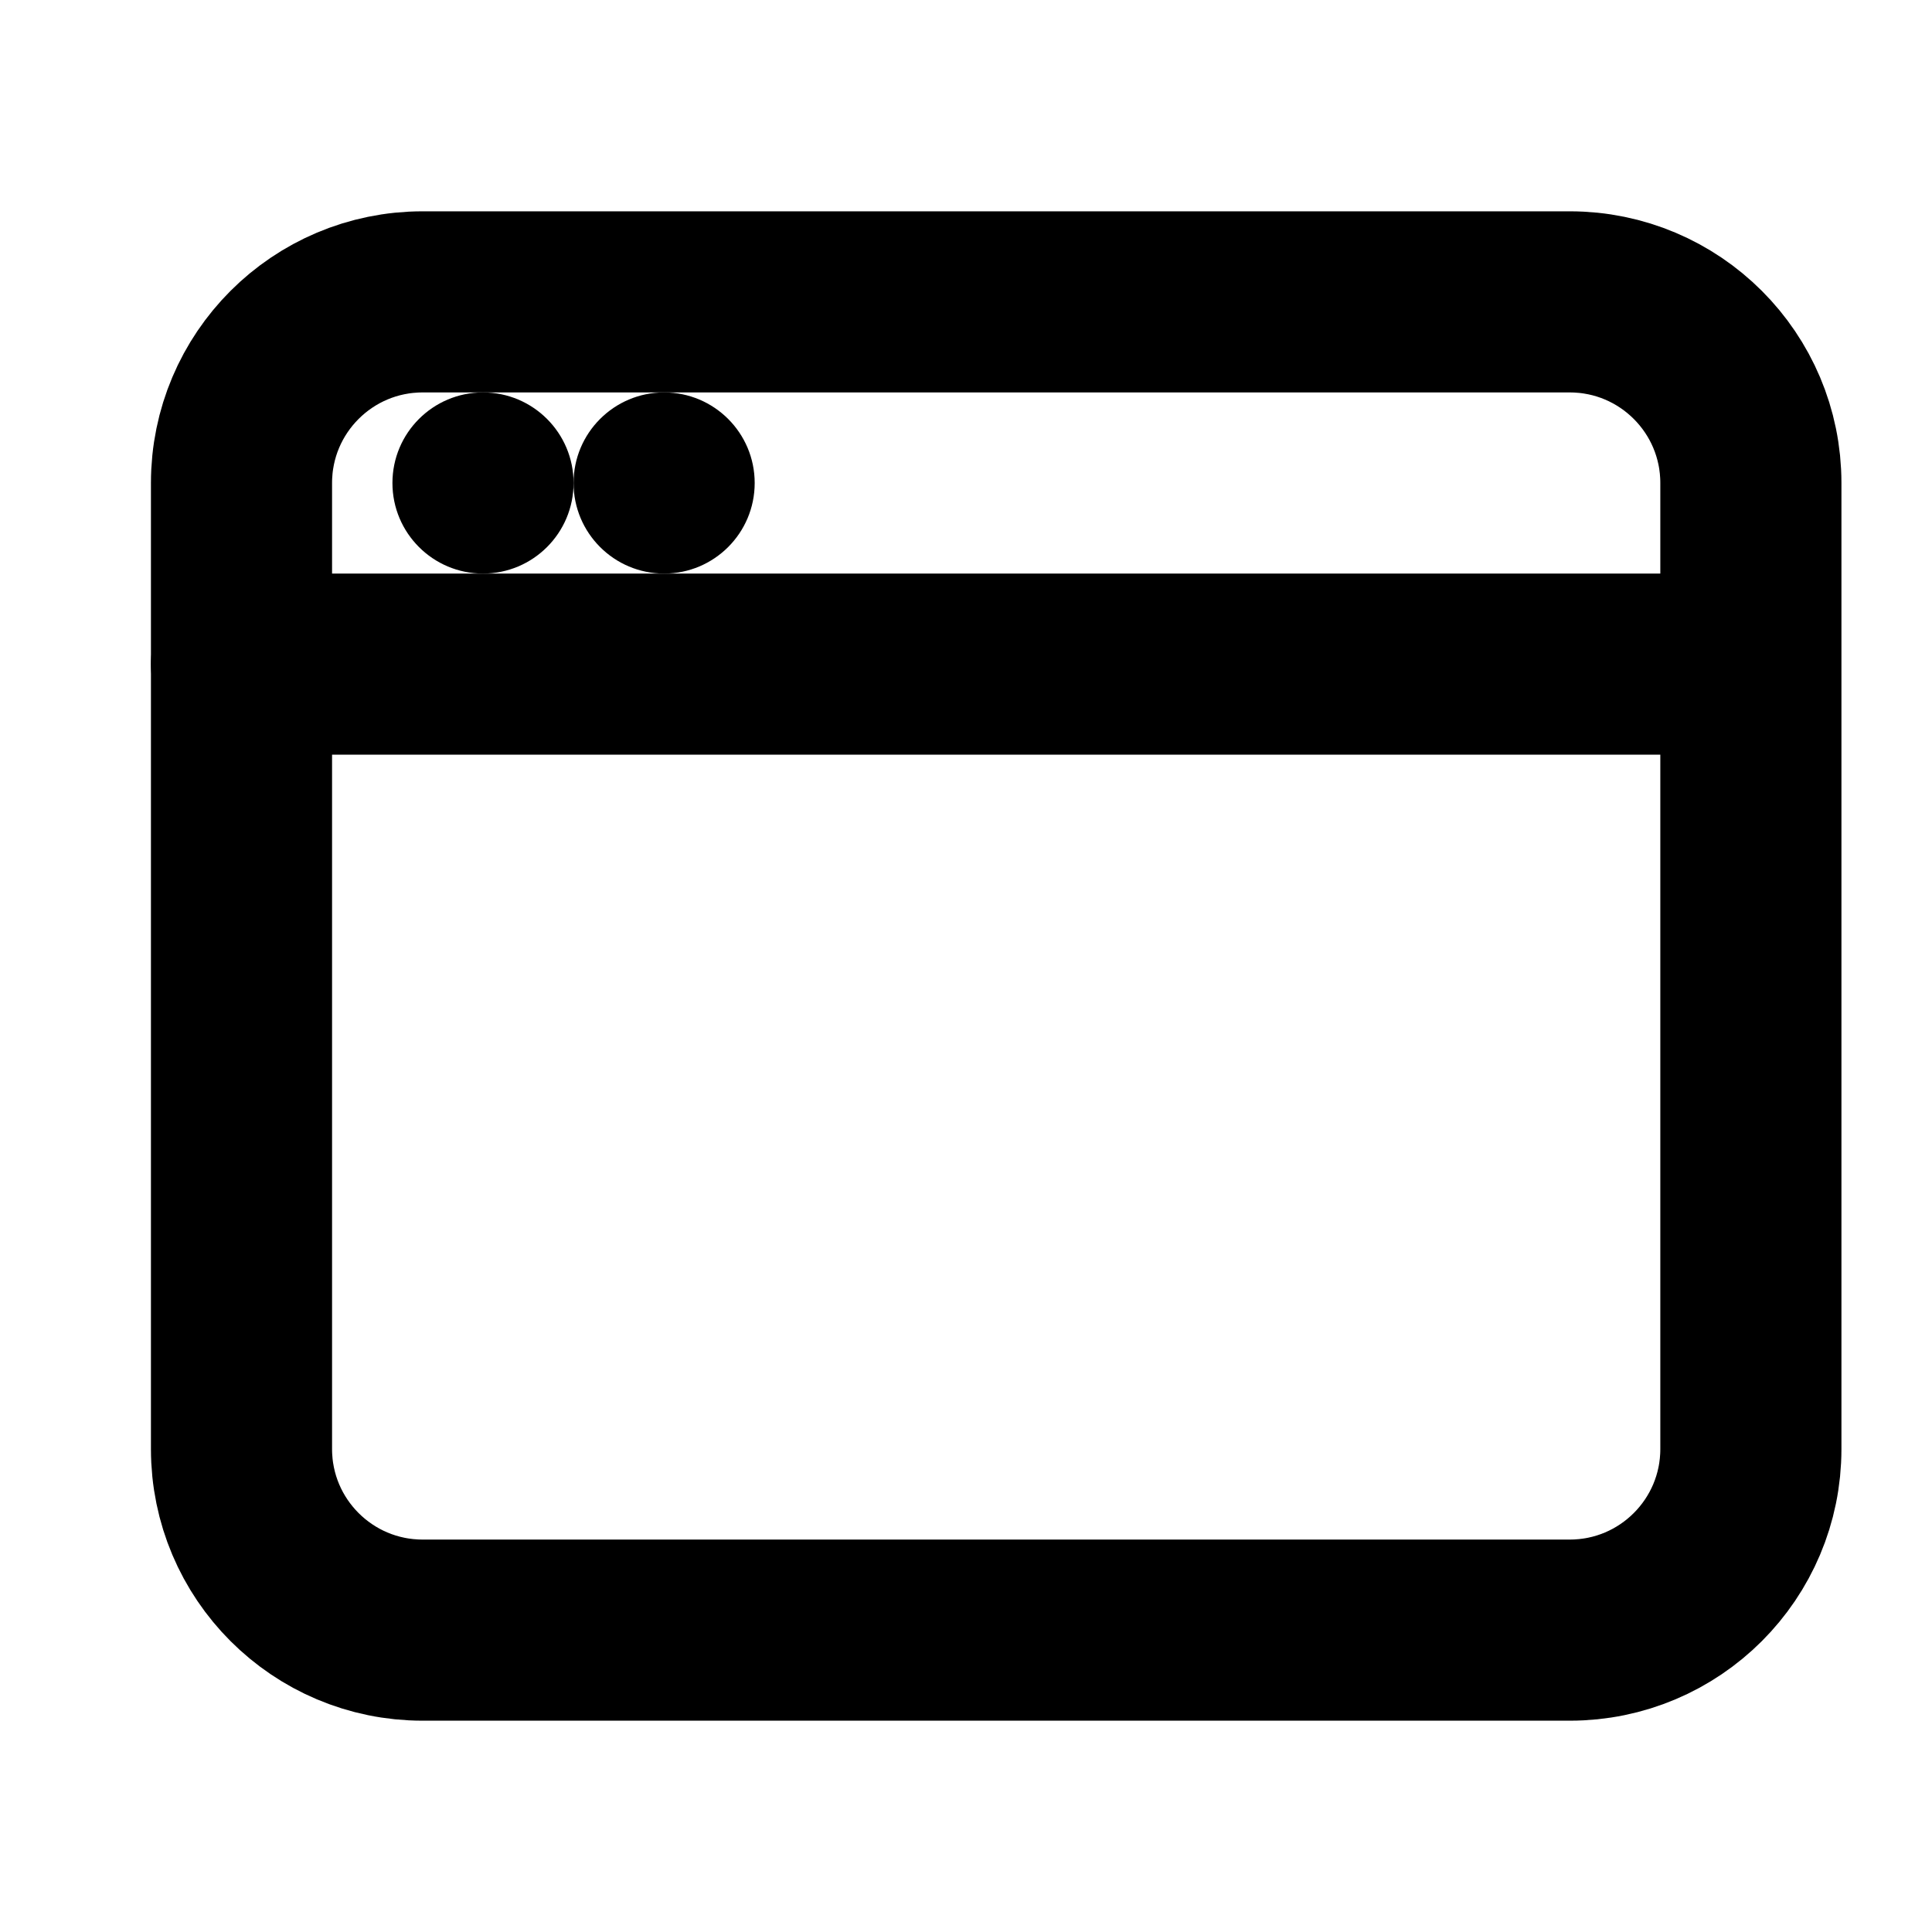
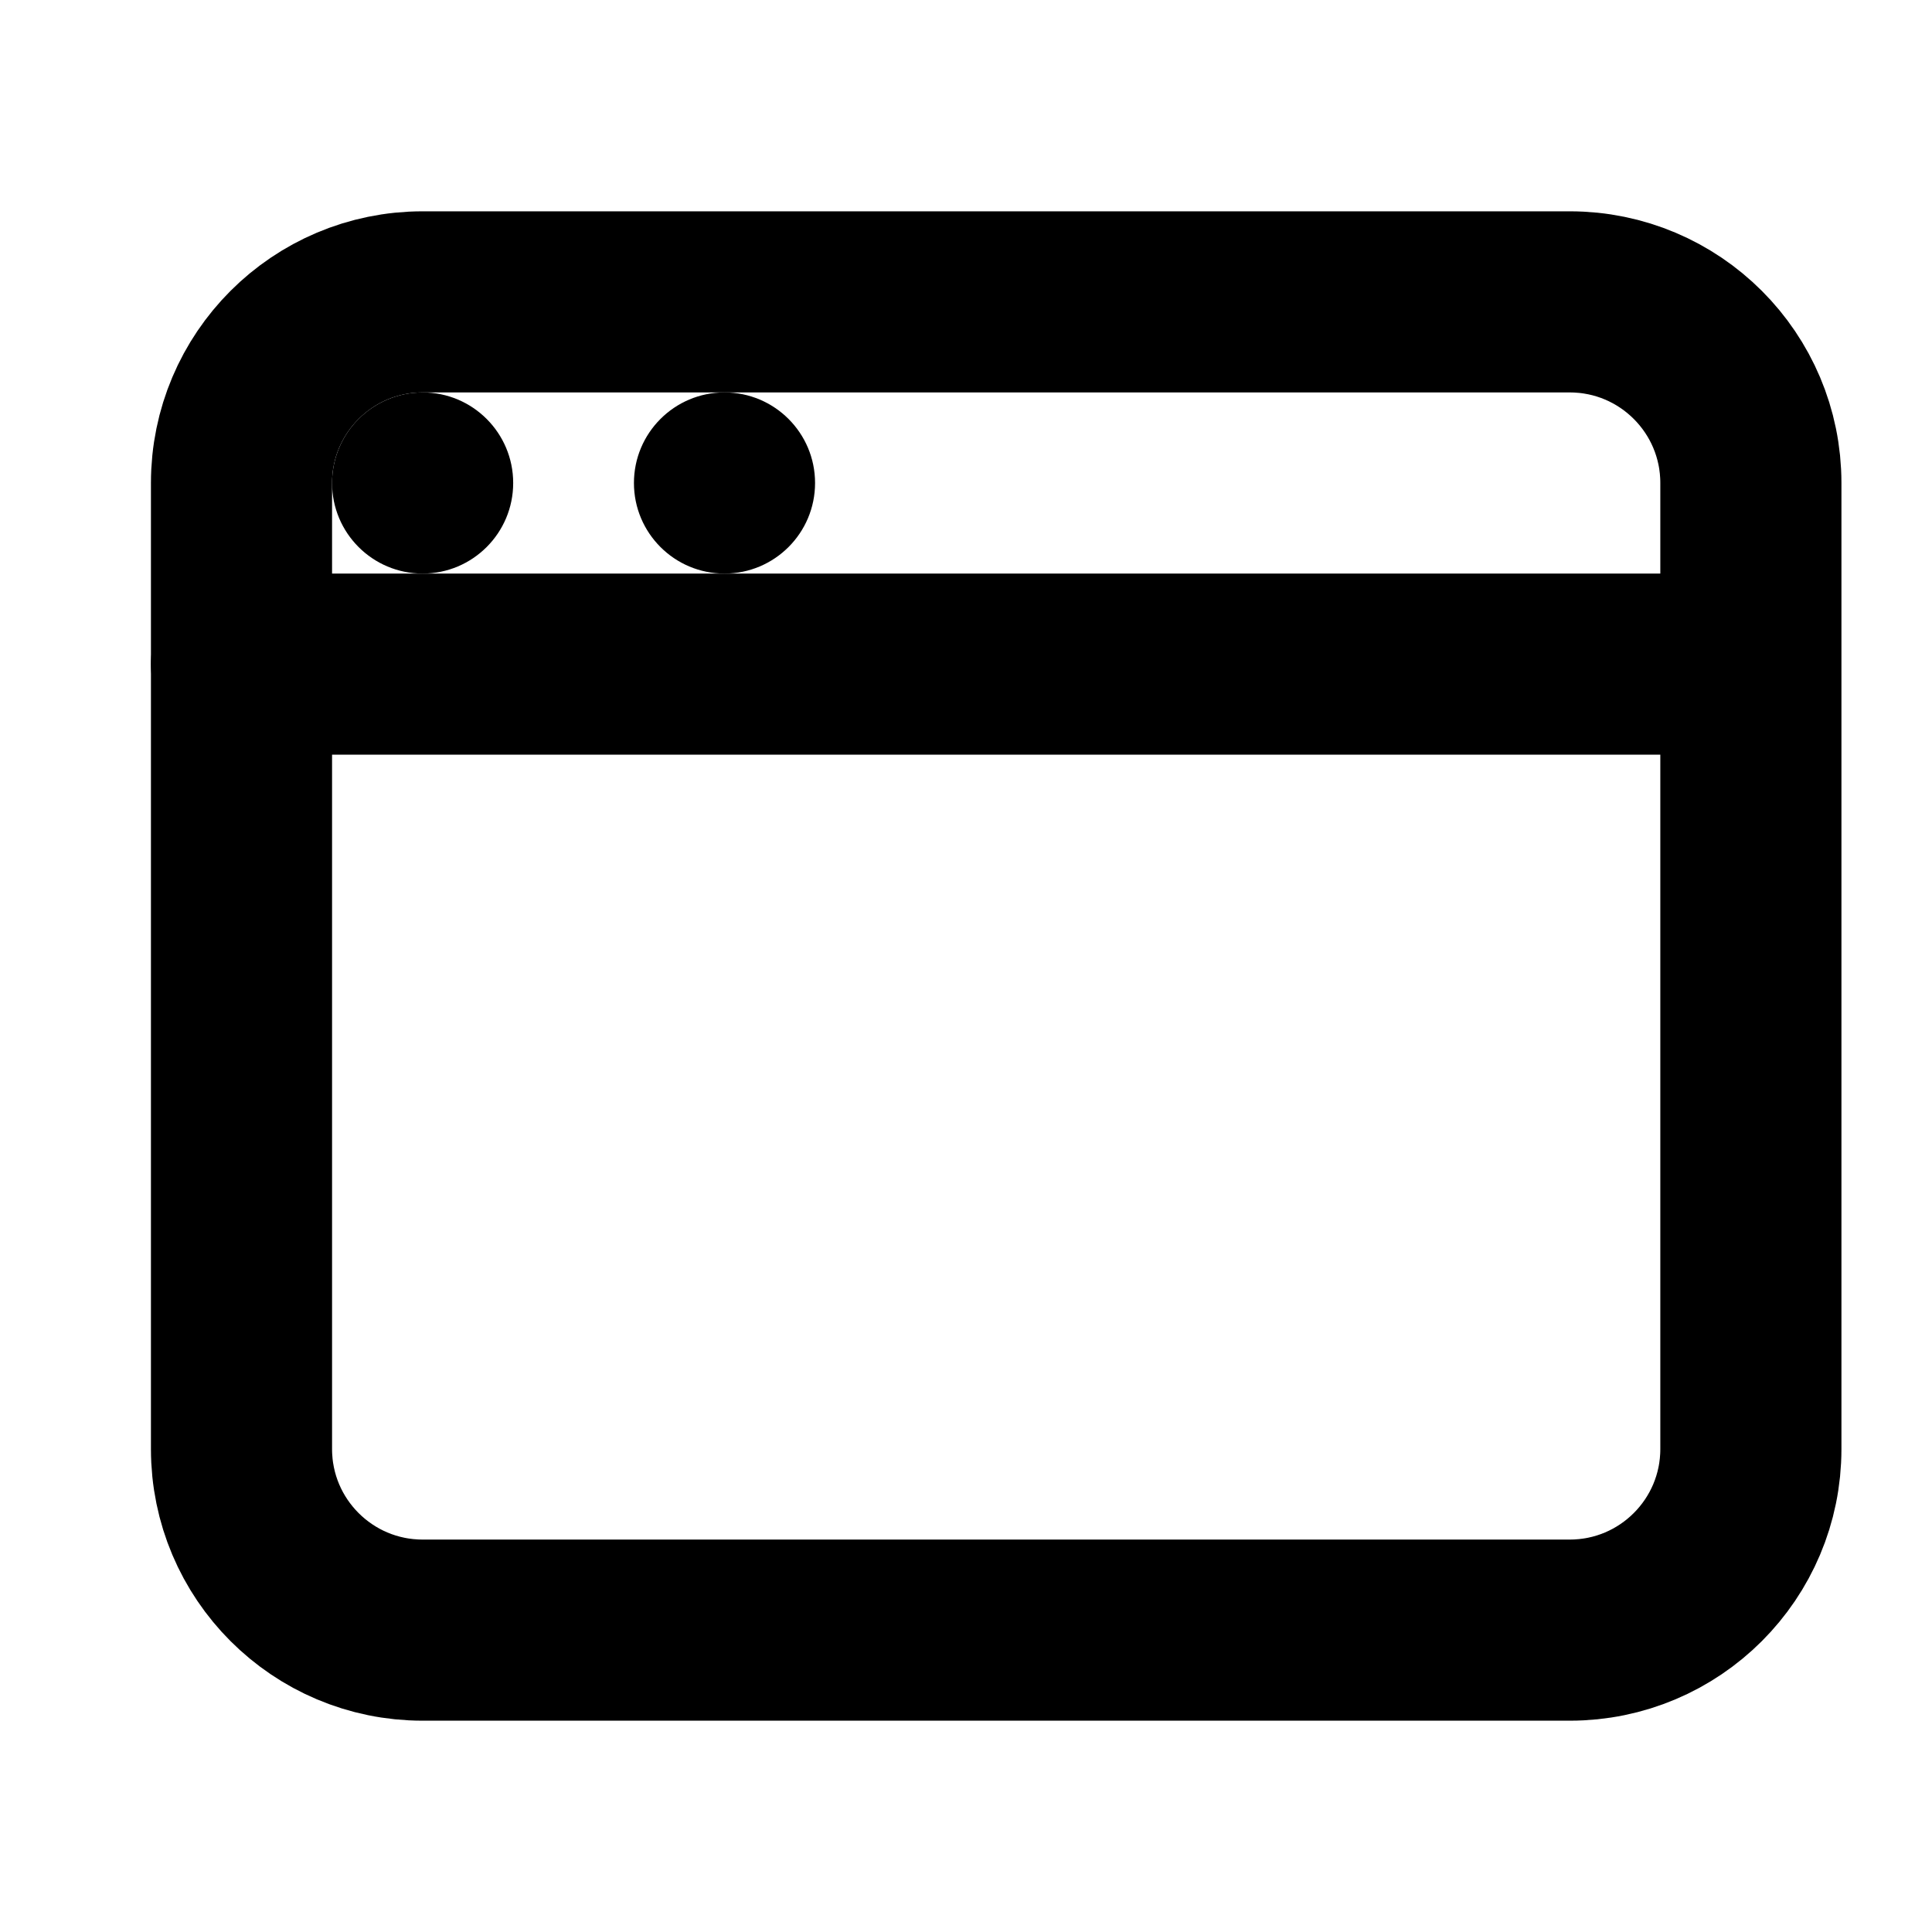
<svg xmlns="http://www.w3.org/2000/svg" viewBox="0 0 16 16" fill="none" stroke="currentColor" stroke-width="1.5" stroke-linecap="round" stroke-linejoin="round">
  <rect x="2" y="2.5" width="12.5" height="11" rx="1.5" />
  <path d="M2 5.5H14" />
-   <circle cx="4" cy="4" r="0.75" fill="currentColor" stroke="none" />
-   <circle cx="5.5" cy="4" r="0.75" fill="currentColor" stroke="none" />
+   <circle cx="3.5" cy="4" r="0.75" fill="currentColor" stroke="none" />
+   <circle cx="6" cy="4" r="0.75" fill="currentColor" stroke="none" />
</svg>
